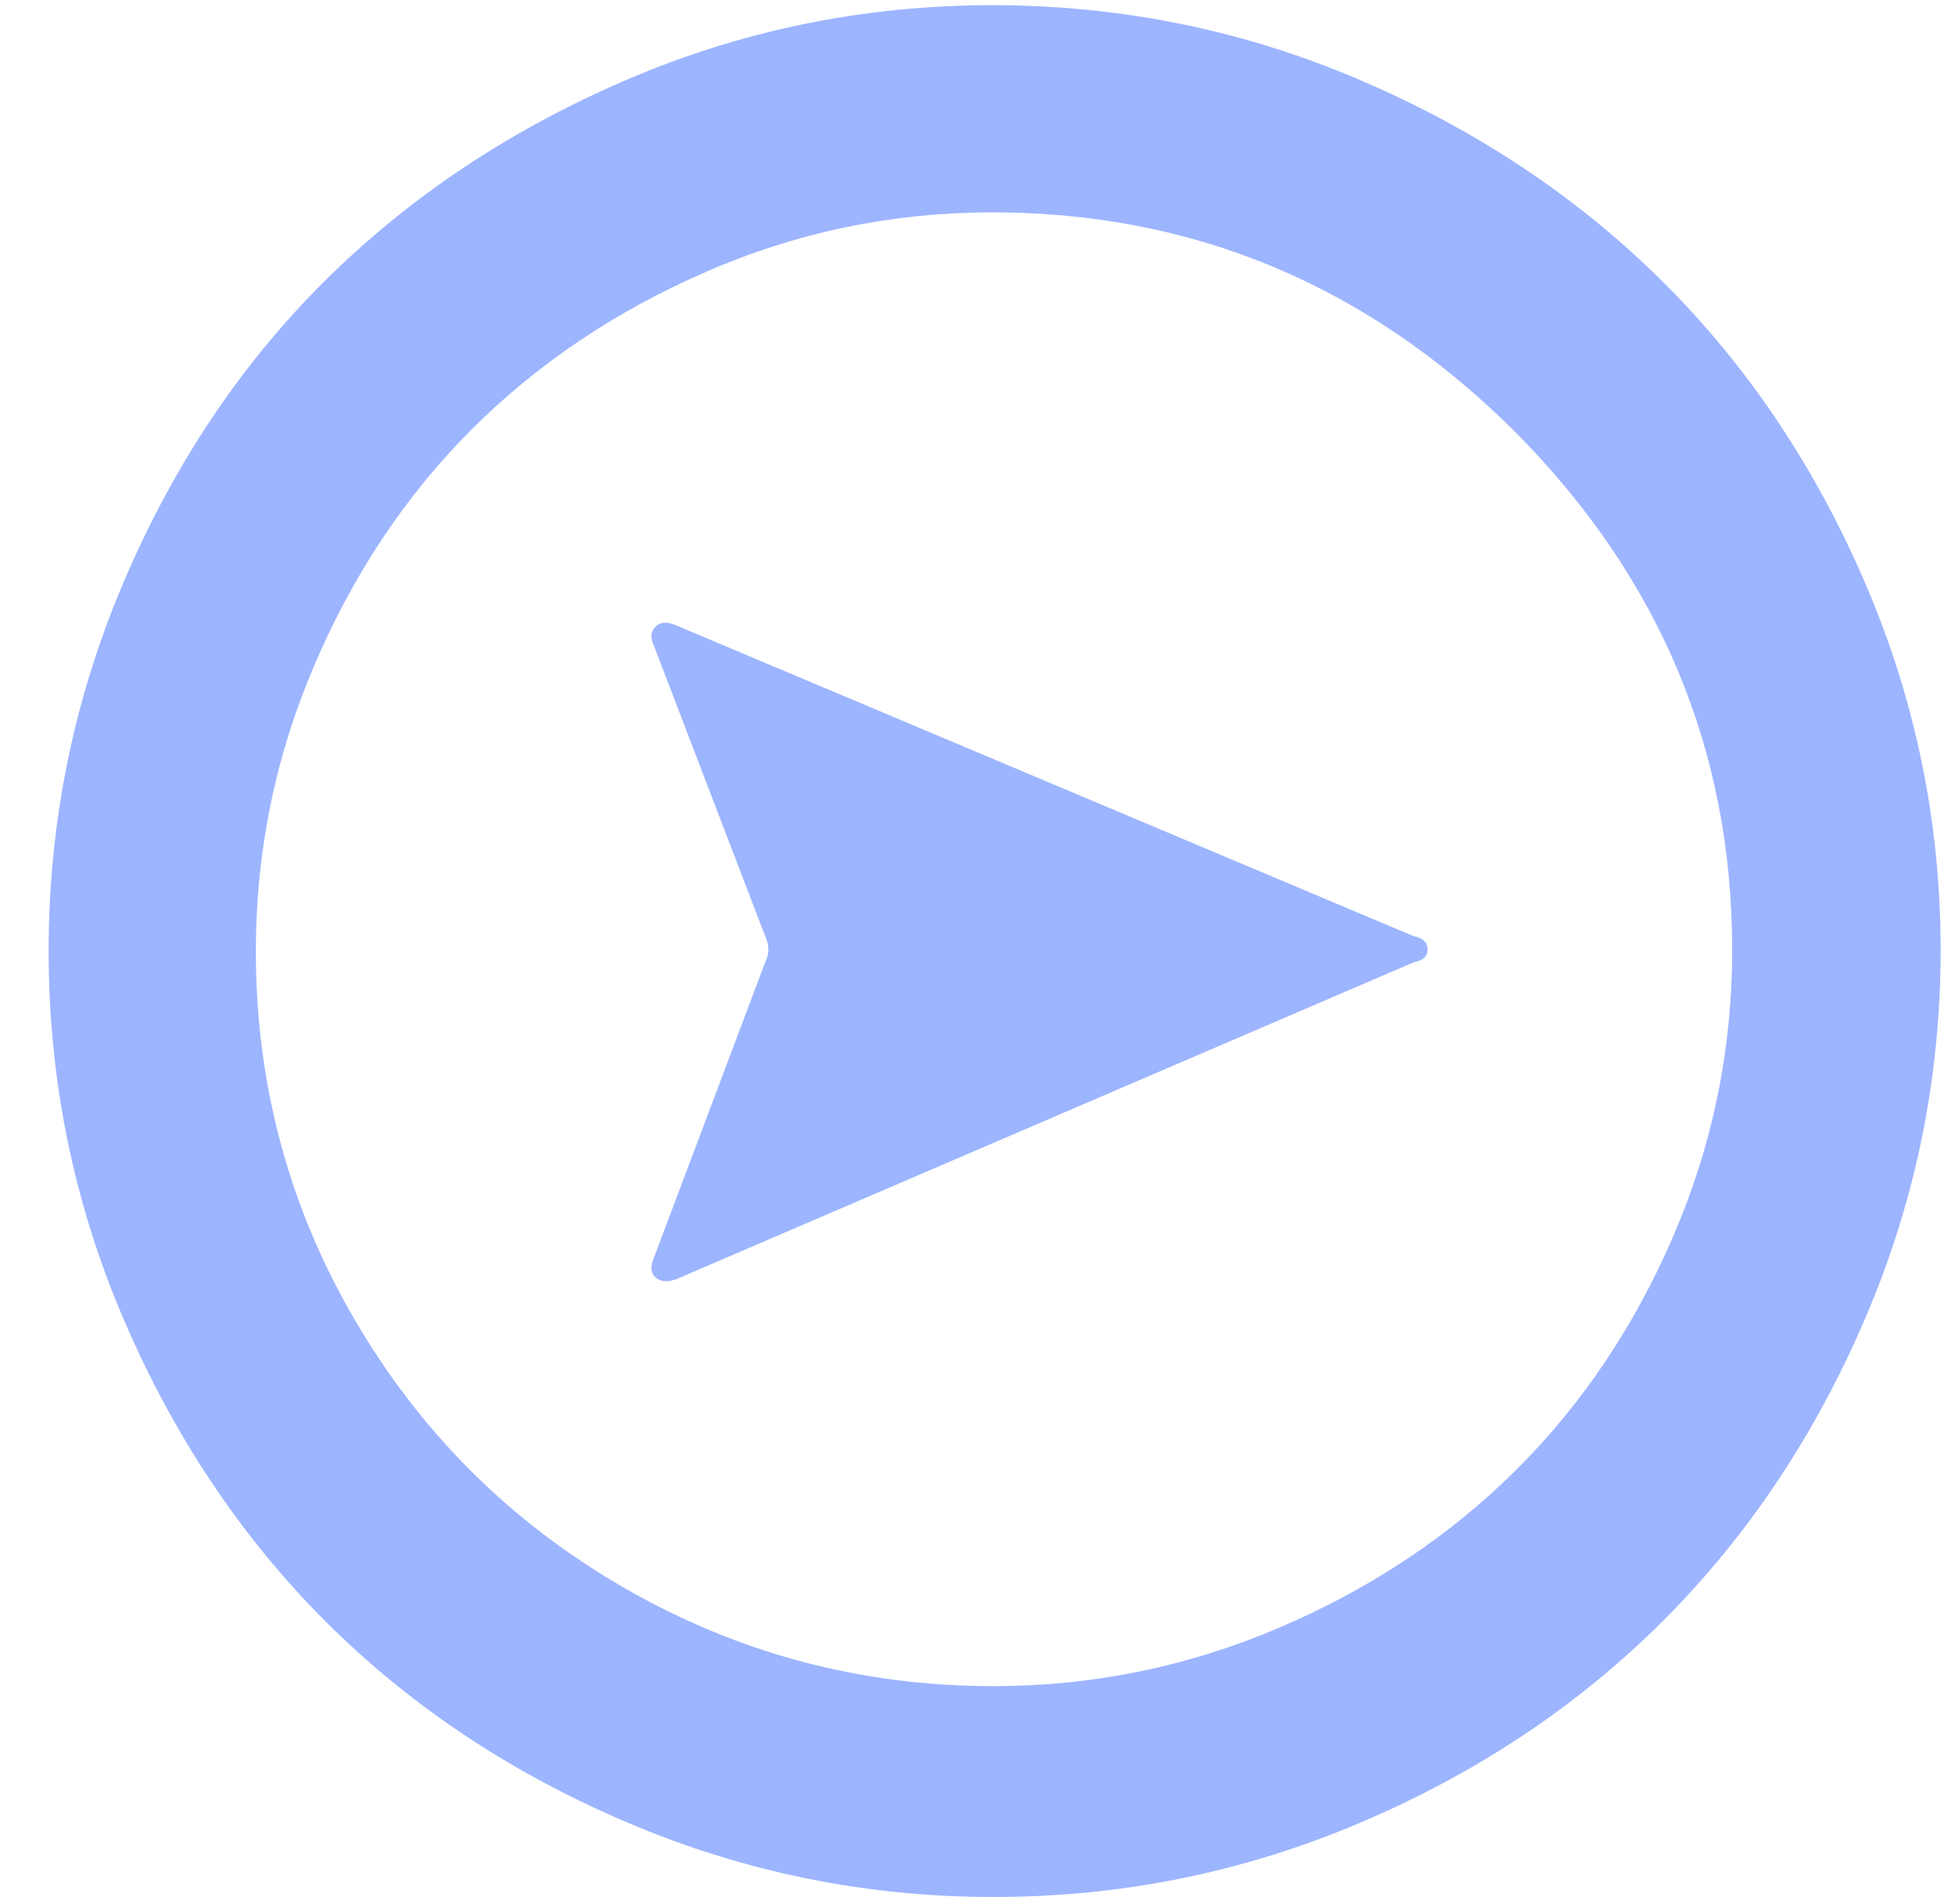
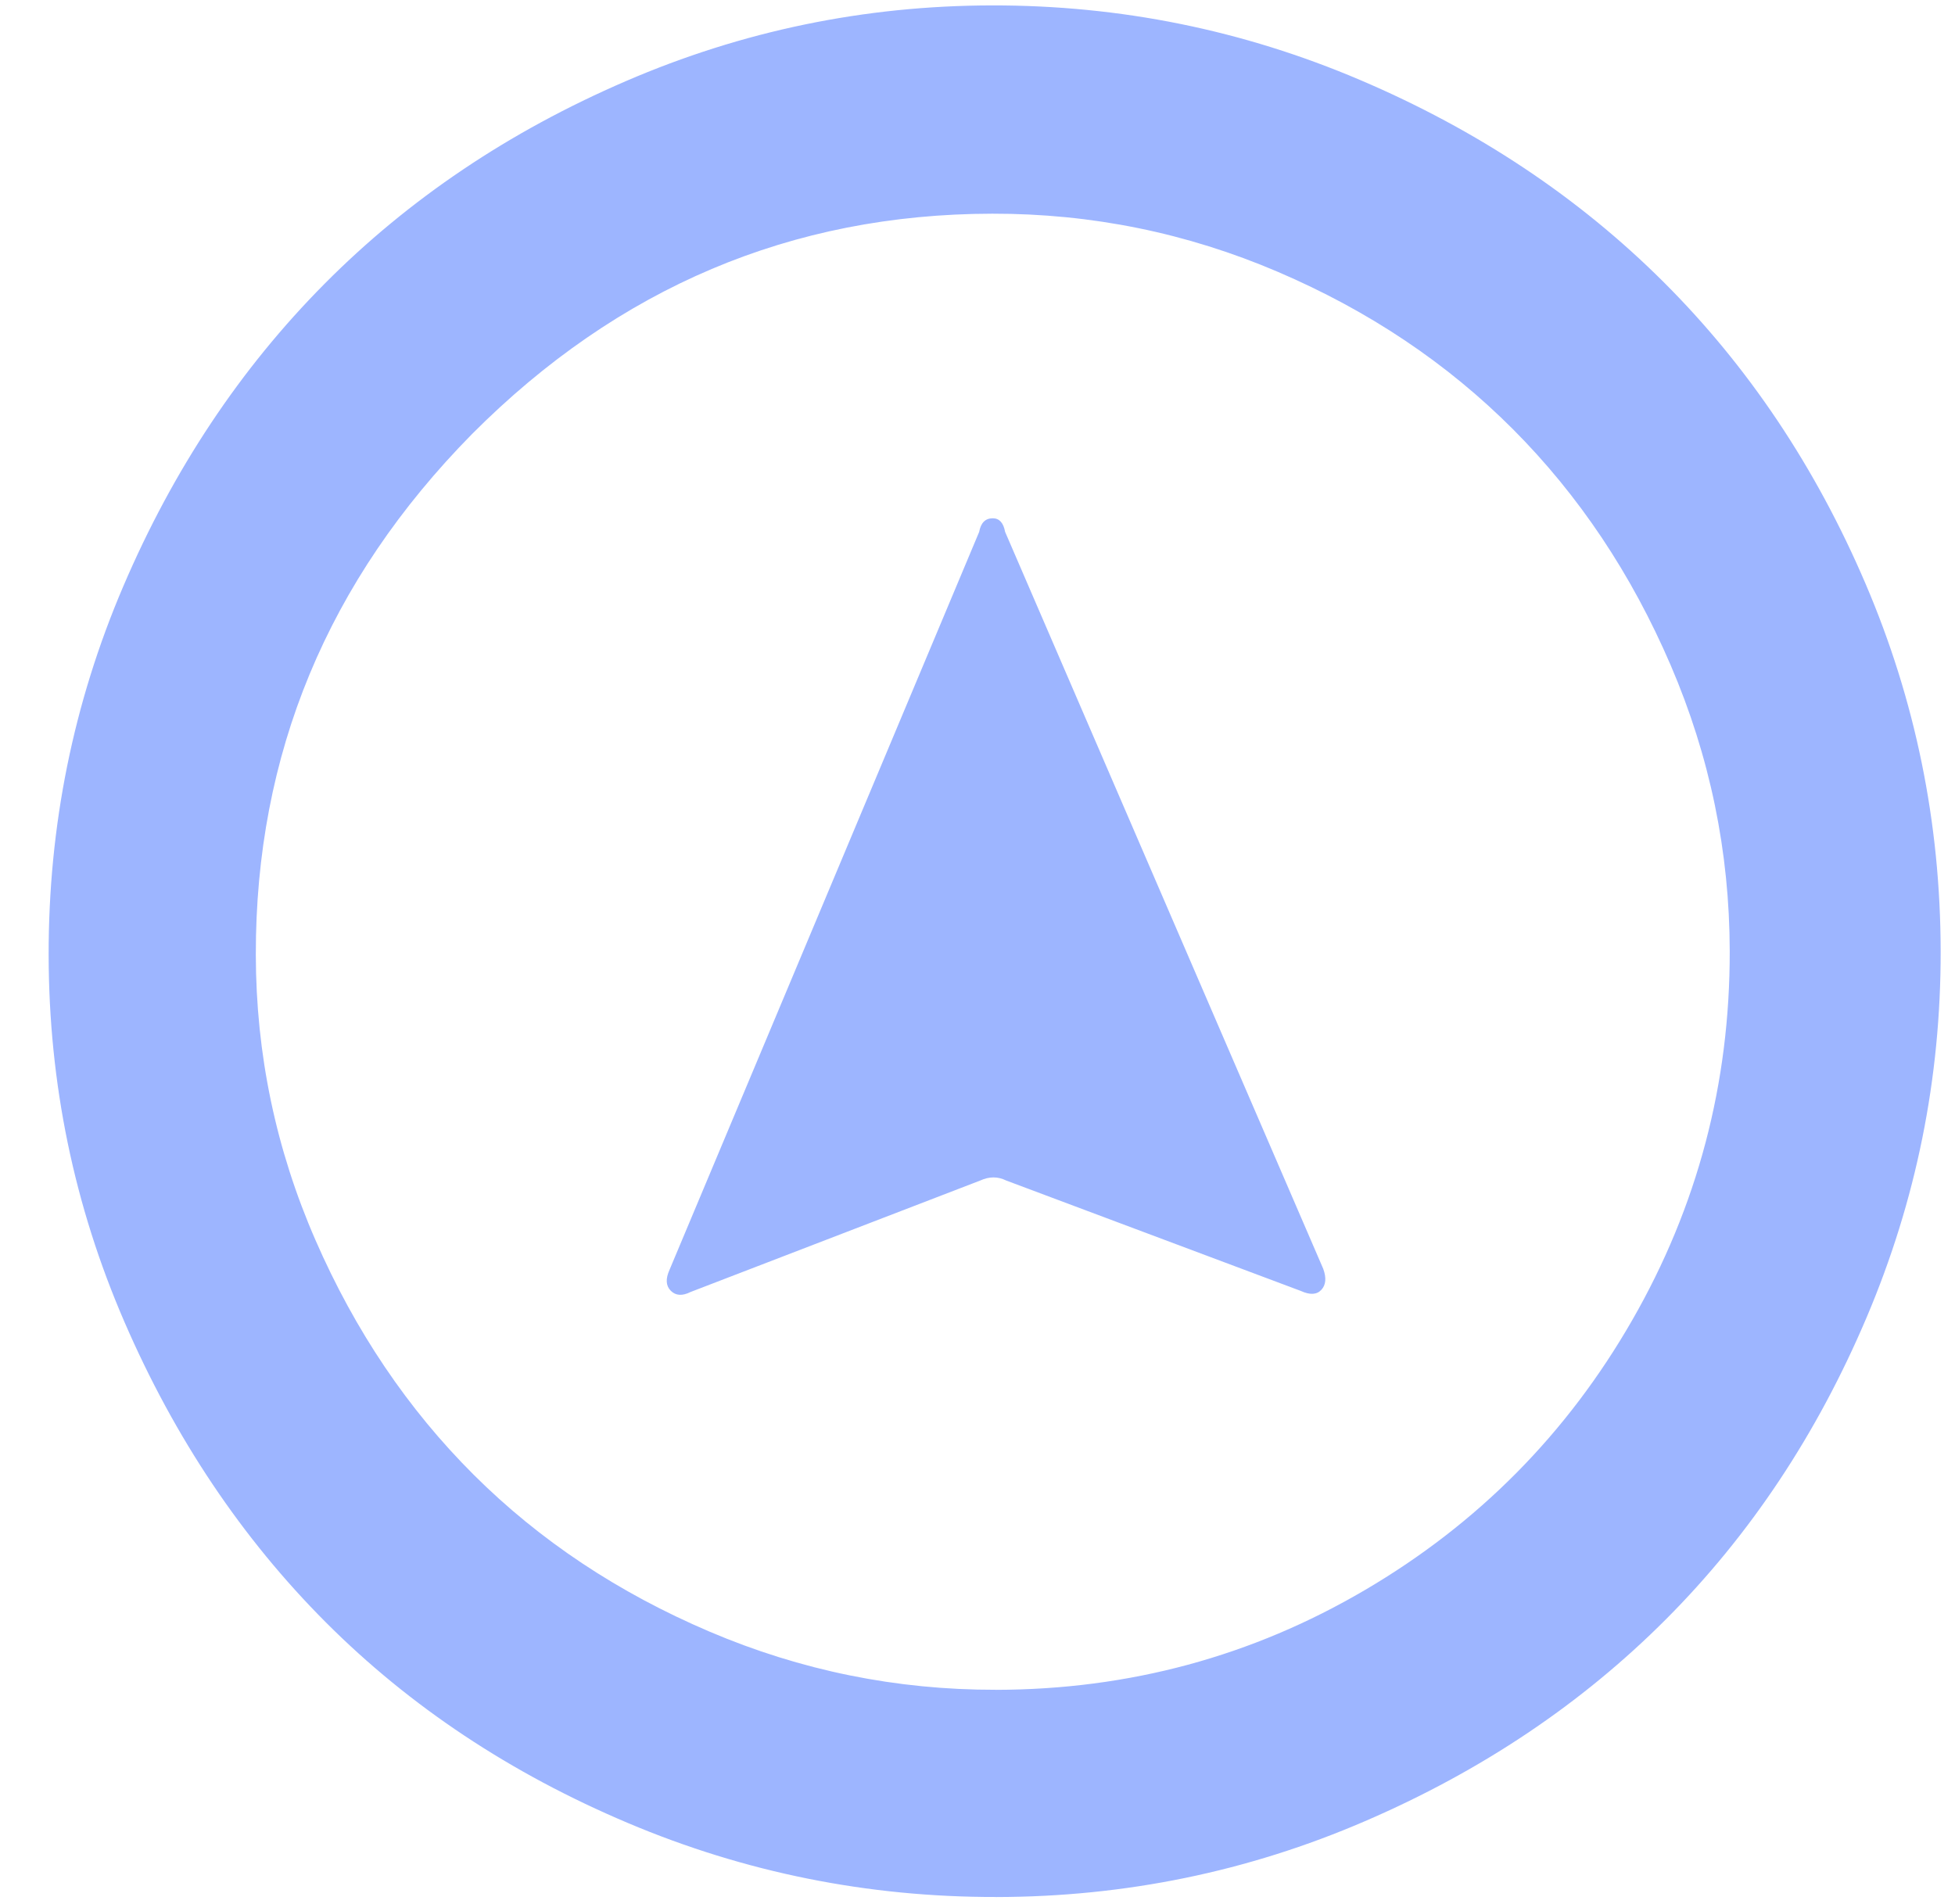
- <svg xmlns="http://www.w3.org/2000/svg" width="38" height="37" viewBox="0 0 38 37" fill="none">
-   <path d="M0.945 18.488C0.945 15.995 1.429 13.61 2.396 11.332C3.363 9.055 4.665 7.101 6.303 5.471C7.942 3.84 9.891 2.538 12.153 1.563C14.415 0.588 16.792 0.101 19.285 0.101C21.794 0.101 24.184 0.588 26.453 1.563C28.723 2.538 30.68 3.844 32.327 5.483C33.973 7.121 35.283 9.075 36.258 11.344C37.233 13.614 37.721 15.987 37.721 18.464C37.721 20.958 37.233 23.343 36.258 25.62C35.283 27.898 33.973 29.86 32.327 31.506C30.68 33.152 28.723 34.459 26.453 35.426C24.184 36.393 21.802 36.876 19.309 36.876C16.832 36.876 14.458 36.393 12.189 35.426C9.919 34.459 7.966 33.156 6.327 31.518C4.689 29.88 3.383 27.926 2.408 25.656C1.433 23.387 0.945 20.997 0.945 18.488ZM4.973 18.488C4.973 21.078 5.616 23.471 6.903 25.668C8.189 27.866 9.935 29.6 12.141 30.871C14.347 32.141 16.736 32.777 19.309 32.777C21.243 32.777 23.097 32.397 24.871 31.638C26.645 30.879 28.175 29.86 29.462 28.581C30.748 27.303 31.771 25.78 32.531 24.014C33.29 22.248 33.669 20.398 33.669 18.464C33.669 14.565 32.247 11.192 29.402 8.347C26.557 5.535 23.185 4.128 19.285 4.128C17.351 4.128 15.501 4.512 13.735 5.279C11.969 6.046 10.447 7.069 9.168 8.347C7.89 9.626 6.871 11.152 6.112 12.926C5.352 14.7 4.973 16.554 4.973 18.488ZM12.716 24.434L14.874 18.704C14.954 18.544 14.954 18.376 14.874 18.201L12.716 12.567C12.636 12.407 12.644 12.279 12.74 12.183C12.836 12.087 12.972 12.079 13.148 12.159L27.484 18.201C27.66 18.233 27.748 18.32 27.748 18.464C27.748 18.592 27.66 18.672 27.484 18.704L13.148 24.865C12.972 24.929 12.836 24.917 12.74 24.829C12.644 24.741 12.636 24.61 12.716 24.434Z" fill="#9DB5FF" />
+ <svg xmlns="http://www.w3.org/2000/svg" width="38" height="37" fill="none">
+   <g>
+     <path transform="rotate(-90.0896 19.3331 18.4898)" stroke="null" id="svg_1" fill="#9DB5FF" d="m0.947,18.49c0,-2.493 0.483,-4.879 1.45,-7.156c0.967,-2.277 2.269,-4.231 3.907,-5.862c1.638,-1.63 3.588,-2.933 5.849,-3.908c2.261,-0.975 4.638,-1.462 7.131,-1.462c2.509,0 4.898,0.487 7.168,1.462c2.269,0.975 4.227,2.281 5.873,3.92c1.646,1.638 2.956,3.592 3.931,5.862c0.975,2.269 1.462,4.643 1.462,7.12c0,2.493 -0.487,4.879 -1.462,7.156c-0.975,2.277 -2.285,4.239 -3.931,5.886c-1.646,1.646 -3.604,2.953 -5.873,3.92c-2.269,0.967 -4.651,1.45 -7.144,1.45c-2.477,0 -4.85,-0.483 -7.12,-1.45c-2.269,-0.967 -4.223,-2.269 -5.861,-3.908c-1.638,-1.638 -2.945,-3.592 -3.919,-5.862c-0.975,-2.269 -1.462,-4.659 -1.462,-7.168zm4.027,0c0,2.589 0.643,4.982 1.93,7.18c1.286,2.198 3.032,3.932 5.238,5.202c2.205,1.271 4.595,1.906 7.168,1.906c1.934,0 3.787,-0.38 5.561,-1.139c1.774,-0.759 3.304,-1.778 4.591,-3.057c1.286,-1.279 2.309,-2.801 3.068,-4.567c0.759,-1.766 1.139,-3.616 1.139,-5.55c0,-3.9 -1.422,-7.272 -4.267,-10.117c-2.845,-2.813 -6.217,-4.219 -10.116,-4.219c-1.934,0 -3.783,0.384 -5.549,1.151c-1.766,0.767 -3.288,1.79 -4.567,3.069c-1.278,1.279 -2.297,2.805 -3.056,4.579c-0.759,1.774 -1.139,3.628 -1.139,5.562zm7.743,5.946l2.158,-5.73c0.08,-0.16 0.08,-0.328 0,-0.503l-2.158,-5.634c-0.08,-0.16 -0.072,-0.288 0.024,-0.384c0.096,-0.096 0.232,-0.104 0.408,-0.024l14.335,6.041c0.176,0.032 0.264,0.12 0.264,0.264c0,0.128 -0.088,0.208 -0.264,0.24l-14.335,6.161c-0.176,0.064 -0.312,0.052 -0.408,-0.036c-0.096,-0.088 -0.104,-0.22 -0.024,-0.396z" />
+   </g>
</svg>
